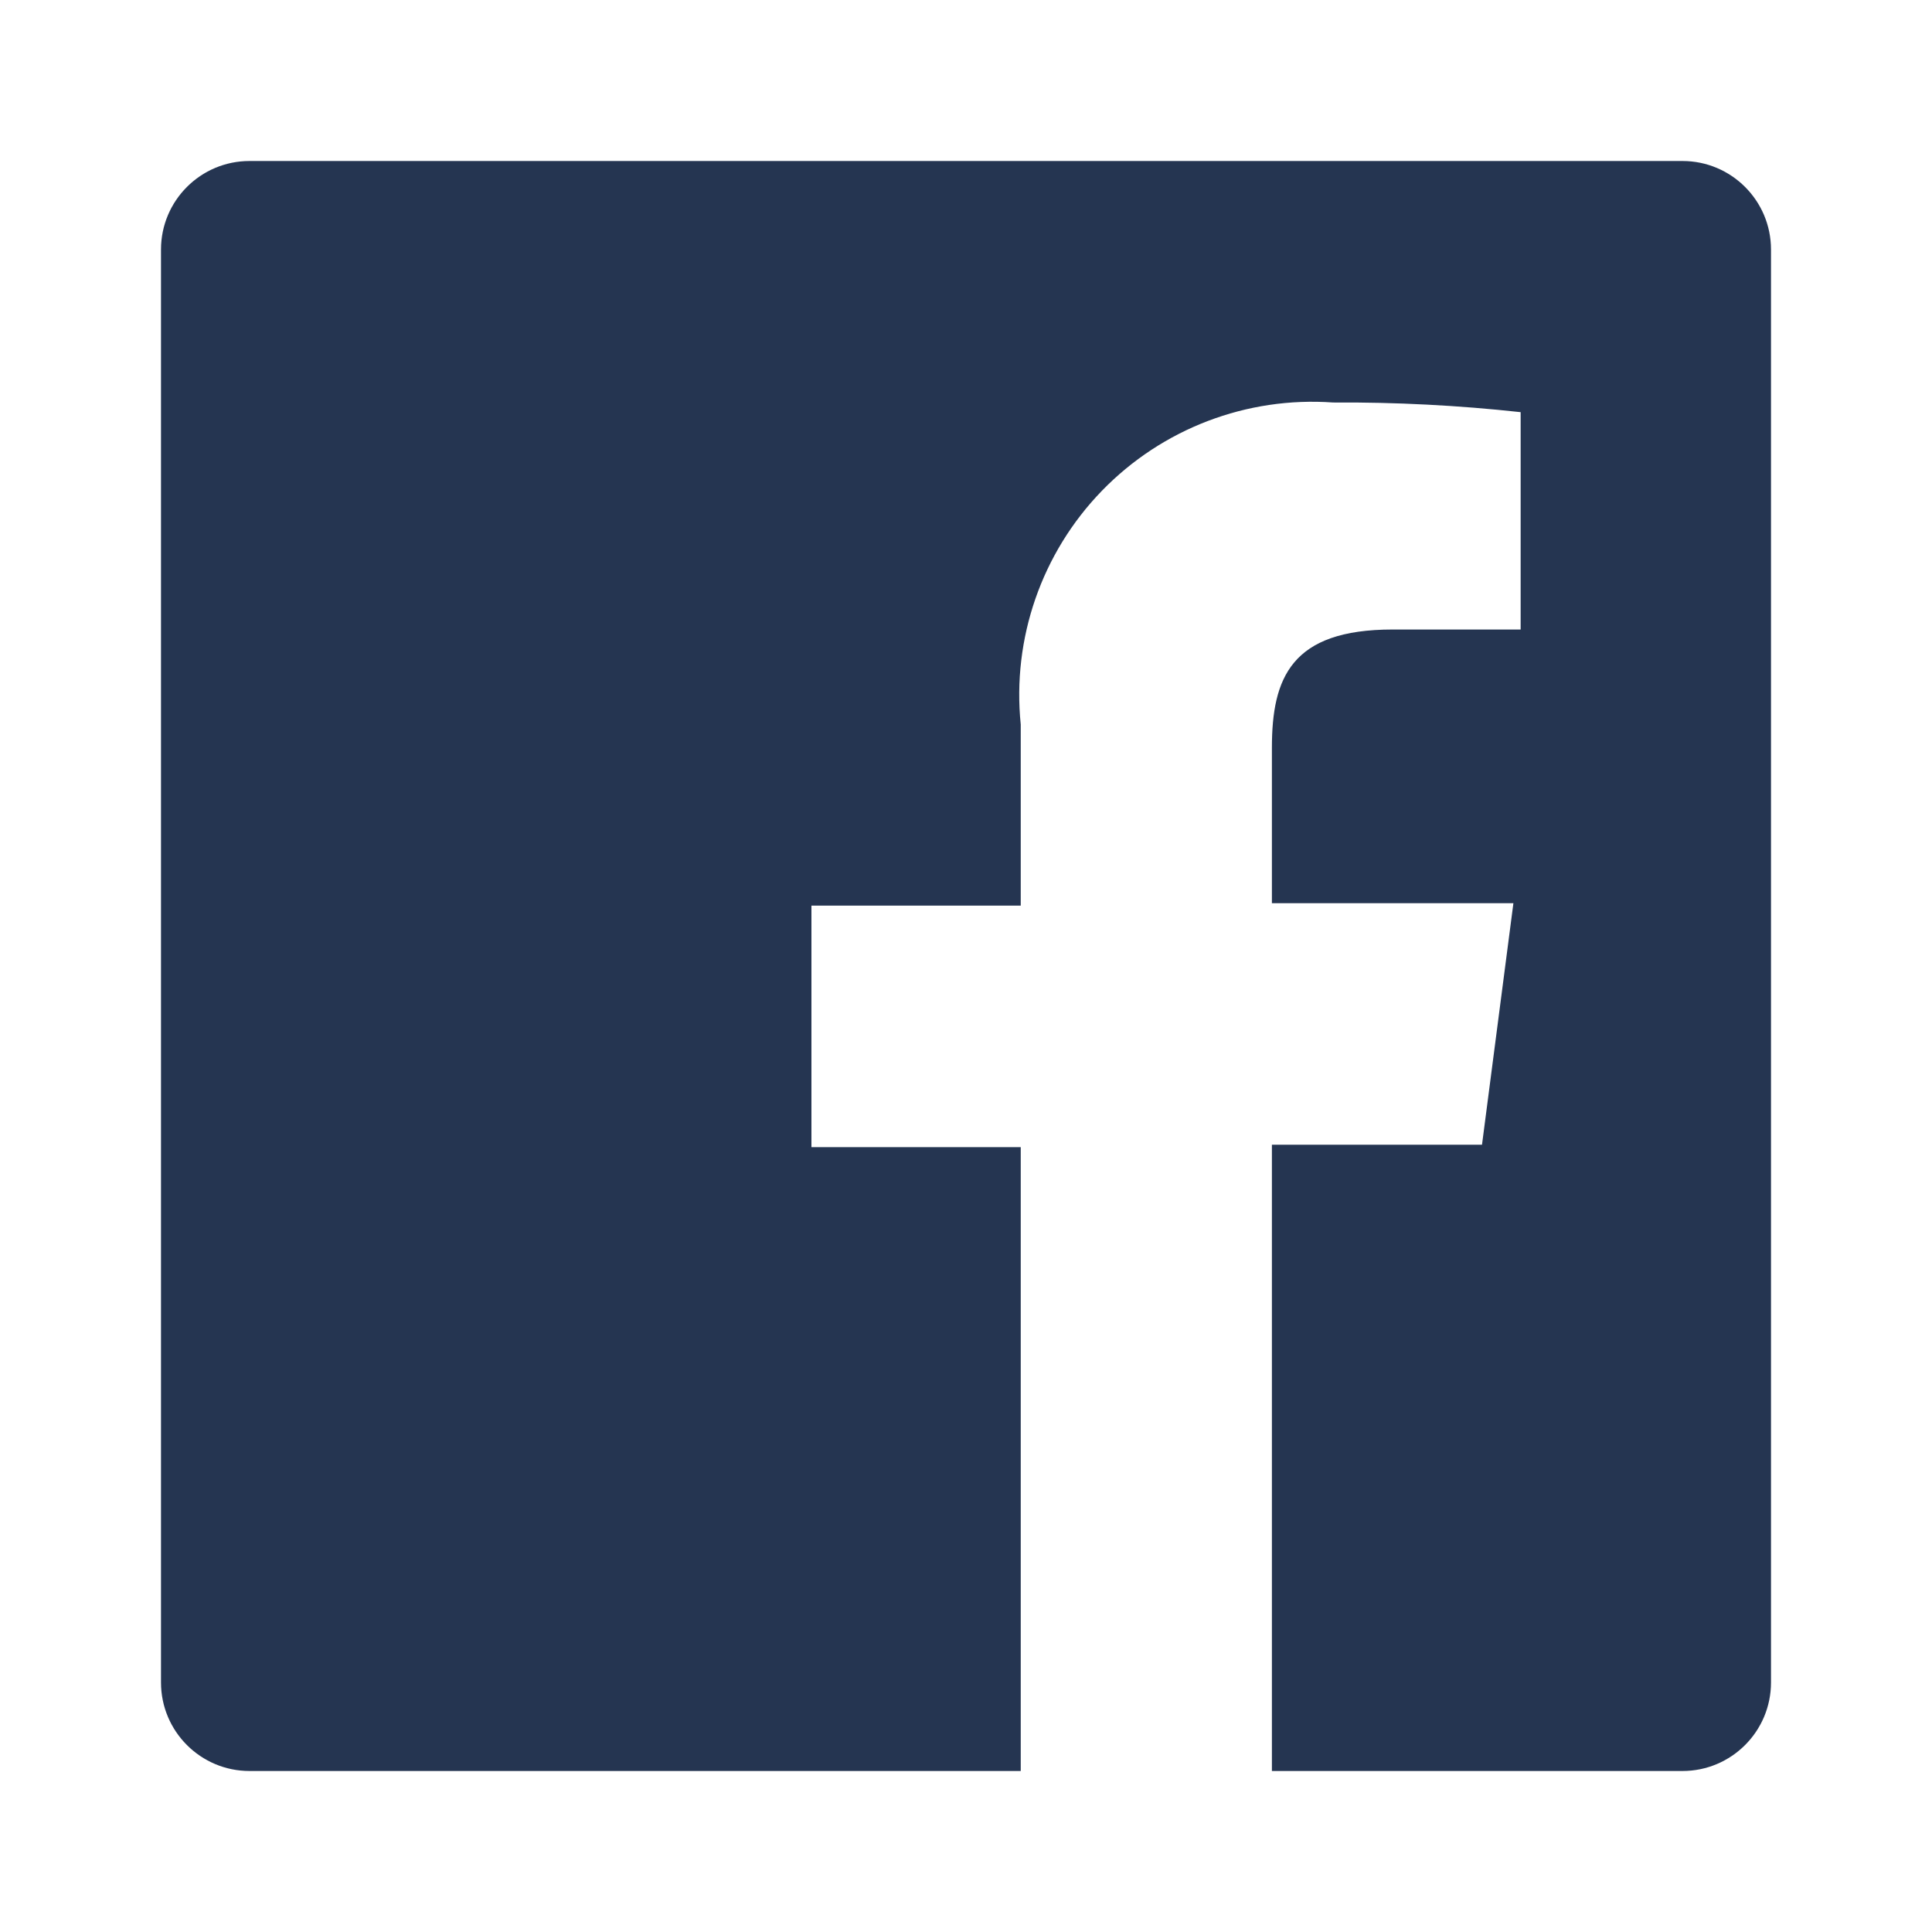
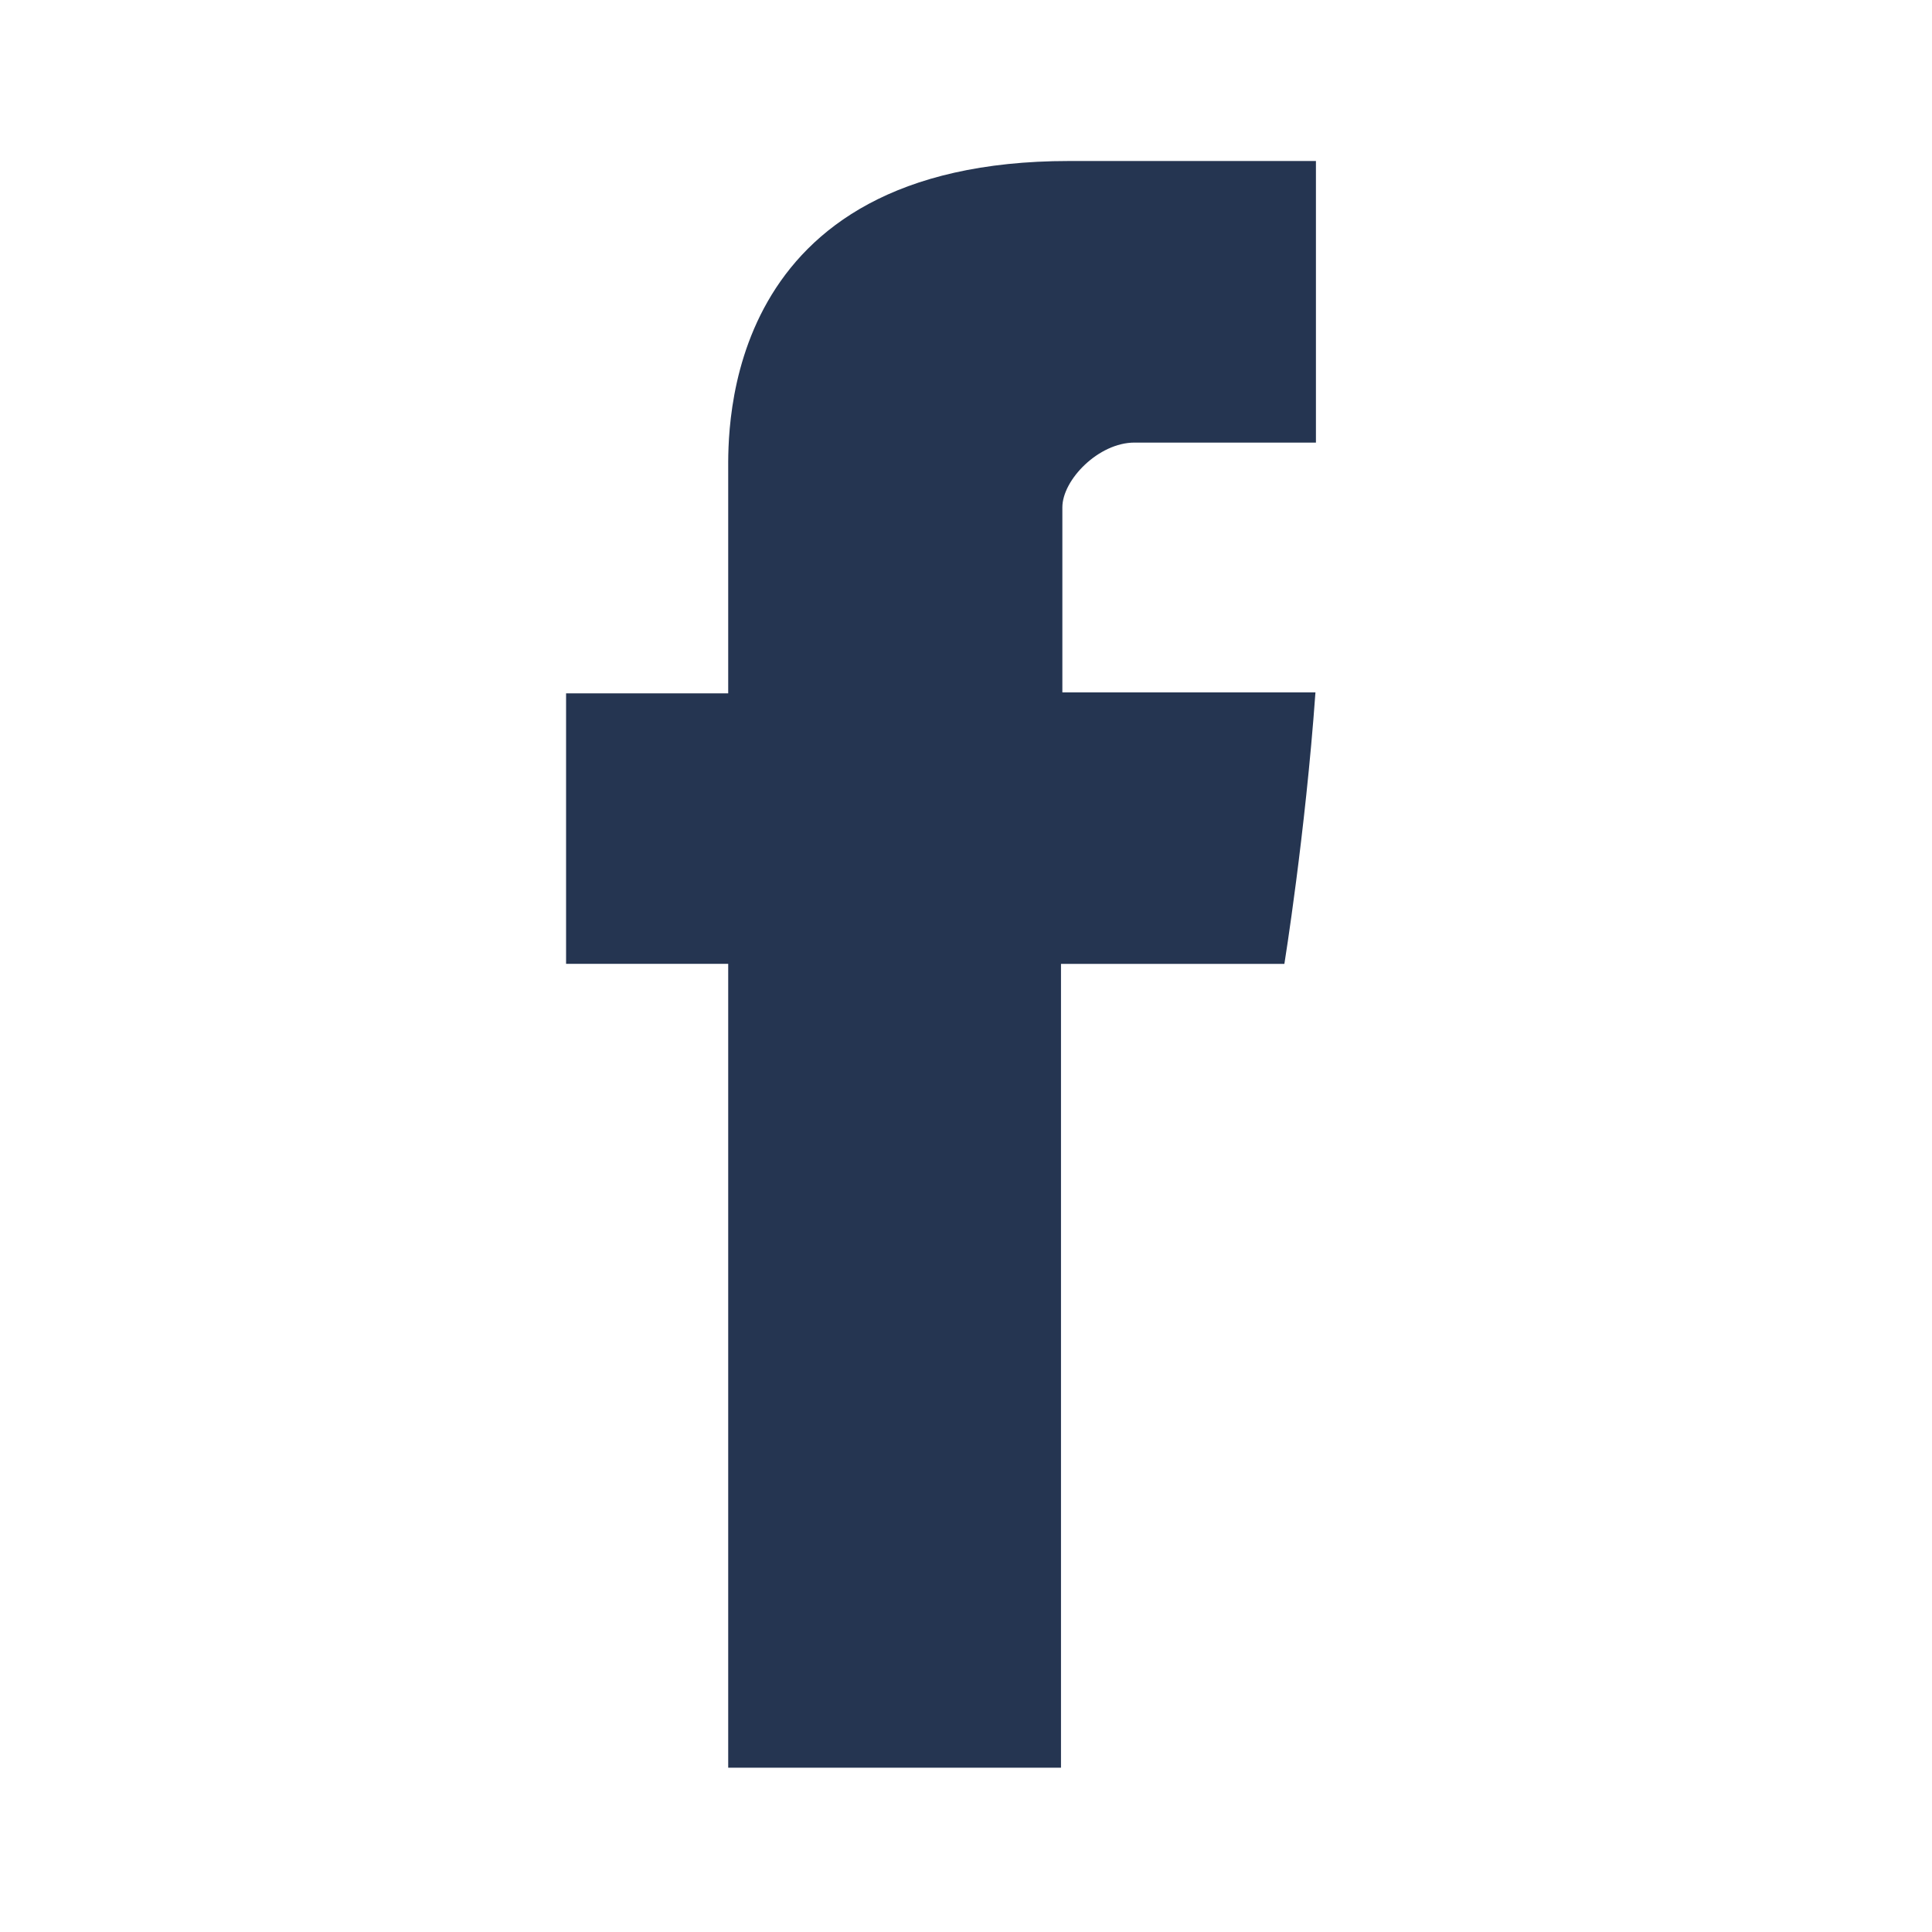
- <svg xmlns="http://www.w3.org/2000/svg" fill="#253551" width="800px" height="800px" viewBox="0 0 24 24" data-name="Layer 1">
-   <path d="M20.9,2H3.1A1.1,1.1,0,0,0,2,3.1V20.9A1.1,1.1,0,0,0,3.1,22h9.58V14.25h-2.6v-3h2.6V9a3.64,3.64,0,0,1,3.88-4,20.26,20.26,0,0,1,2.33.12v2.7H17.3c-1.26,0-1.5.6-1.5,1.47v1.93h3l-.39,3H15.8V22h5.1A1.1,1.1,0,0,0,22,20.9V3.1A1.1,1.1,0,0,0,20.9,2Z" />
+ <svg xmlns="http://www.w3.org/2000/svg" fill="#253551" width="800px" height="800px" viewBox="-7 -2 24 24" preserveAspectRatio="xMinYMin" class="jam jam-facebook">
+   <path d="M2.046 3.865v2.748H.032v3.36h2.014v9.986H6.18V9.974h2.775s.26-1.611.386-3.373H6.197V4.303c0-.343.45-.805.896-.805h2.254V0H6.283c-4.34 0-4.237 3.363-4.237 3.865z" />
</svg>
